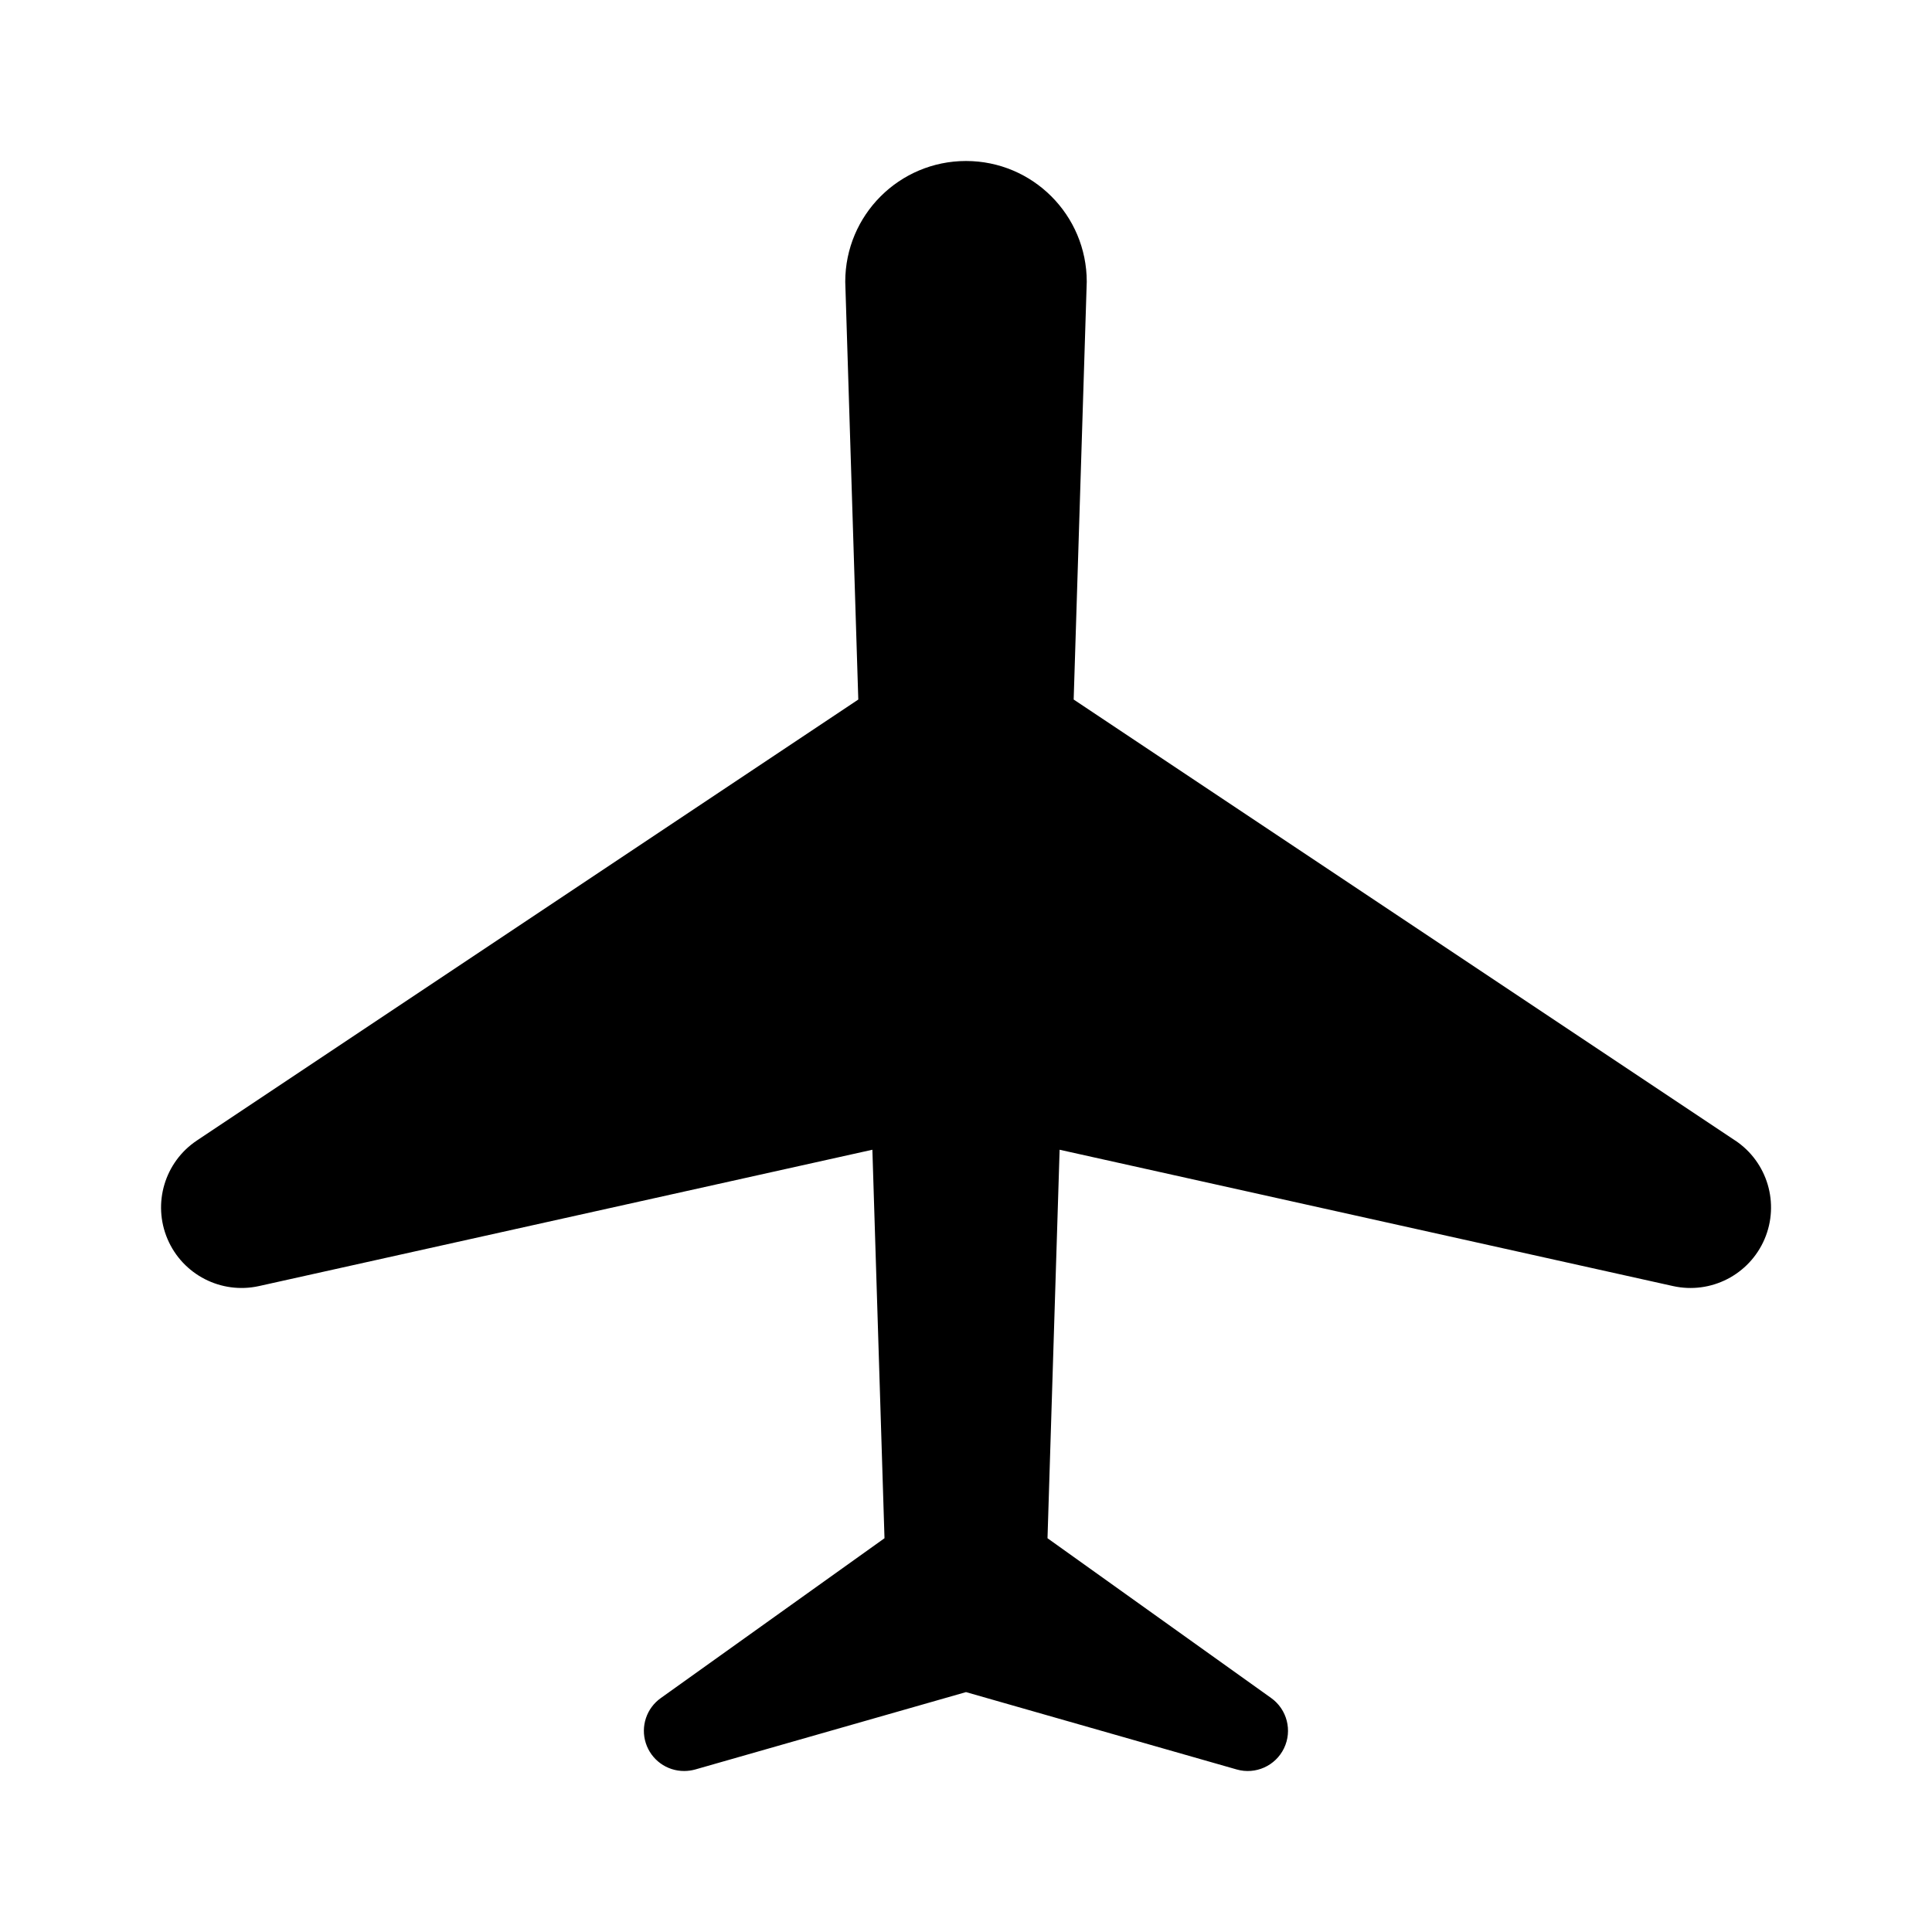
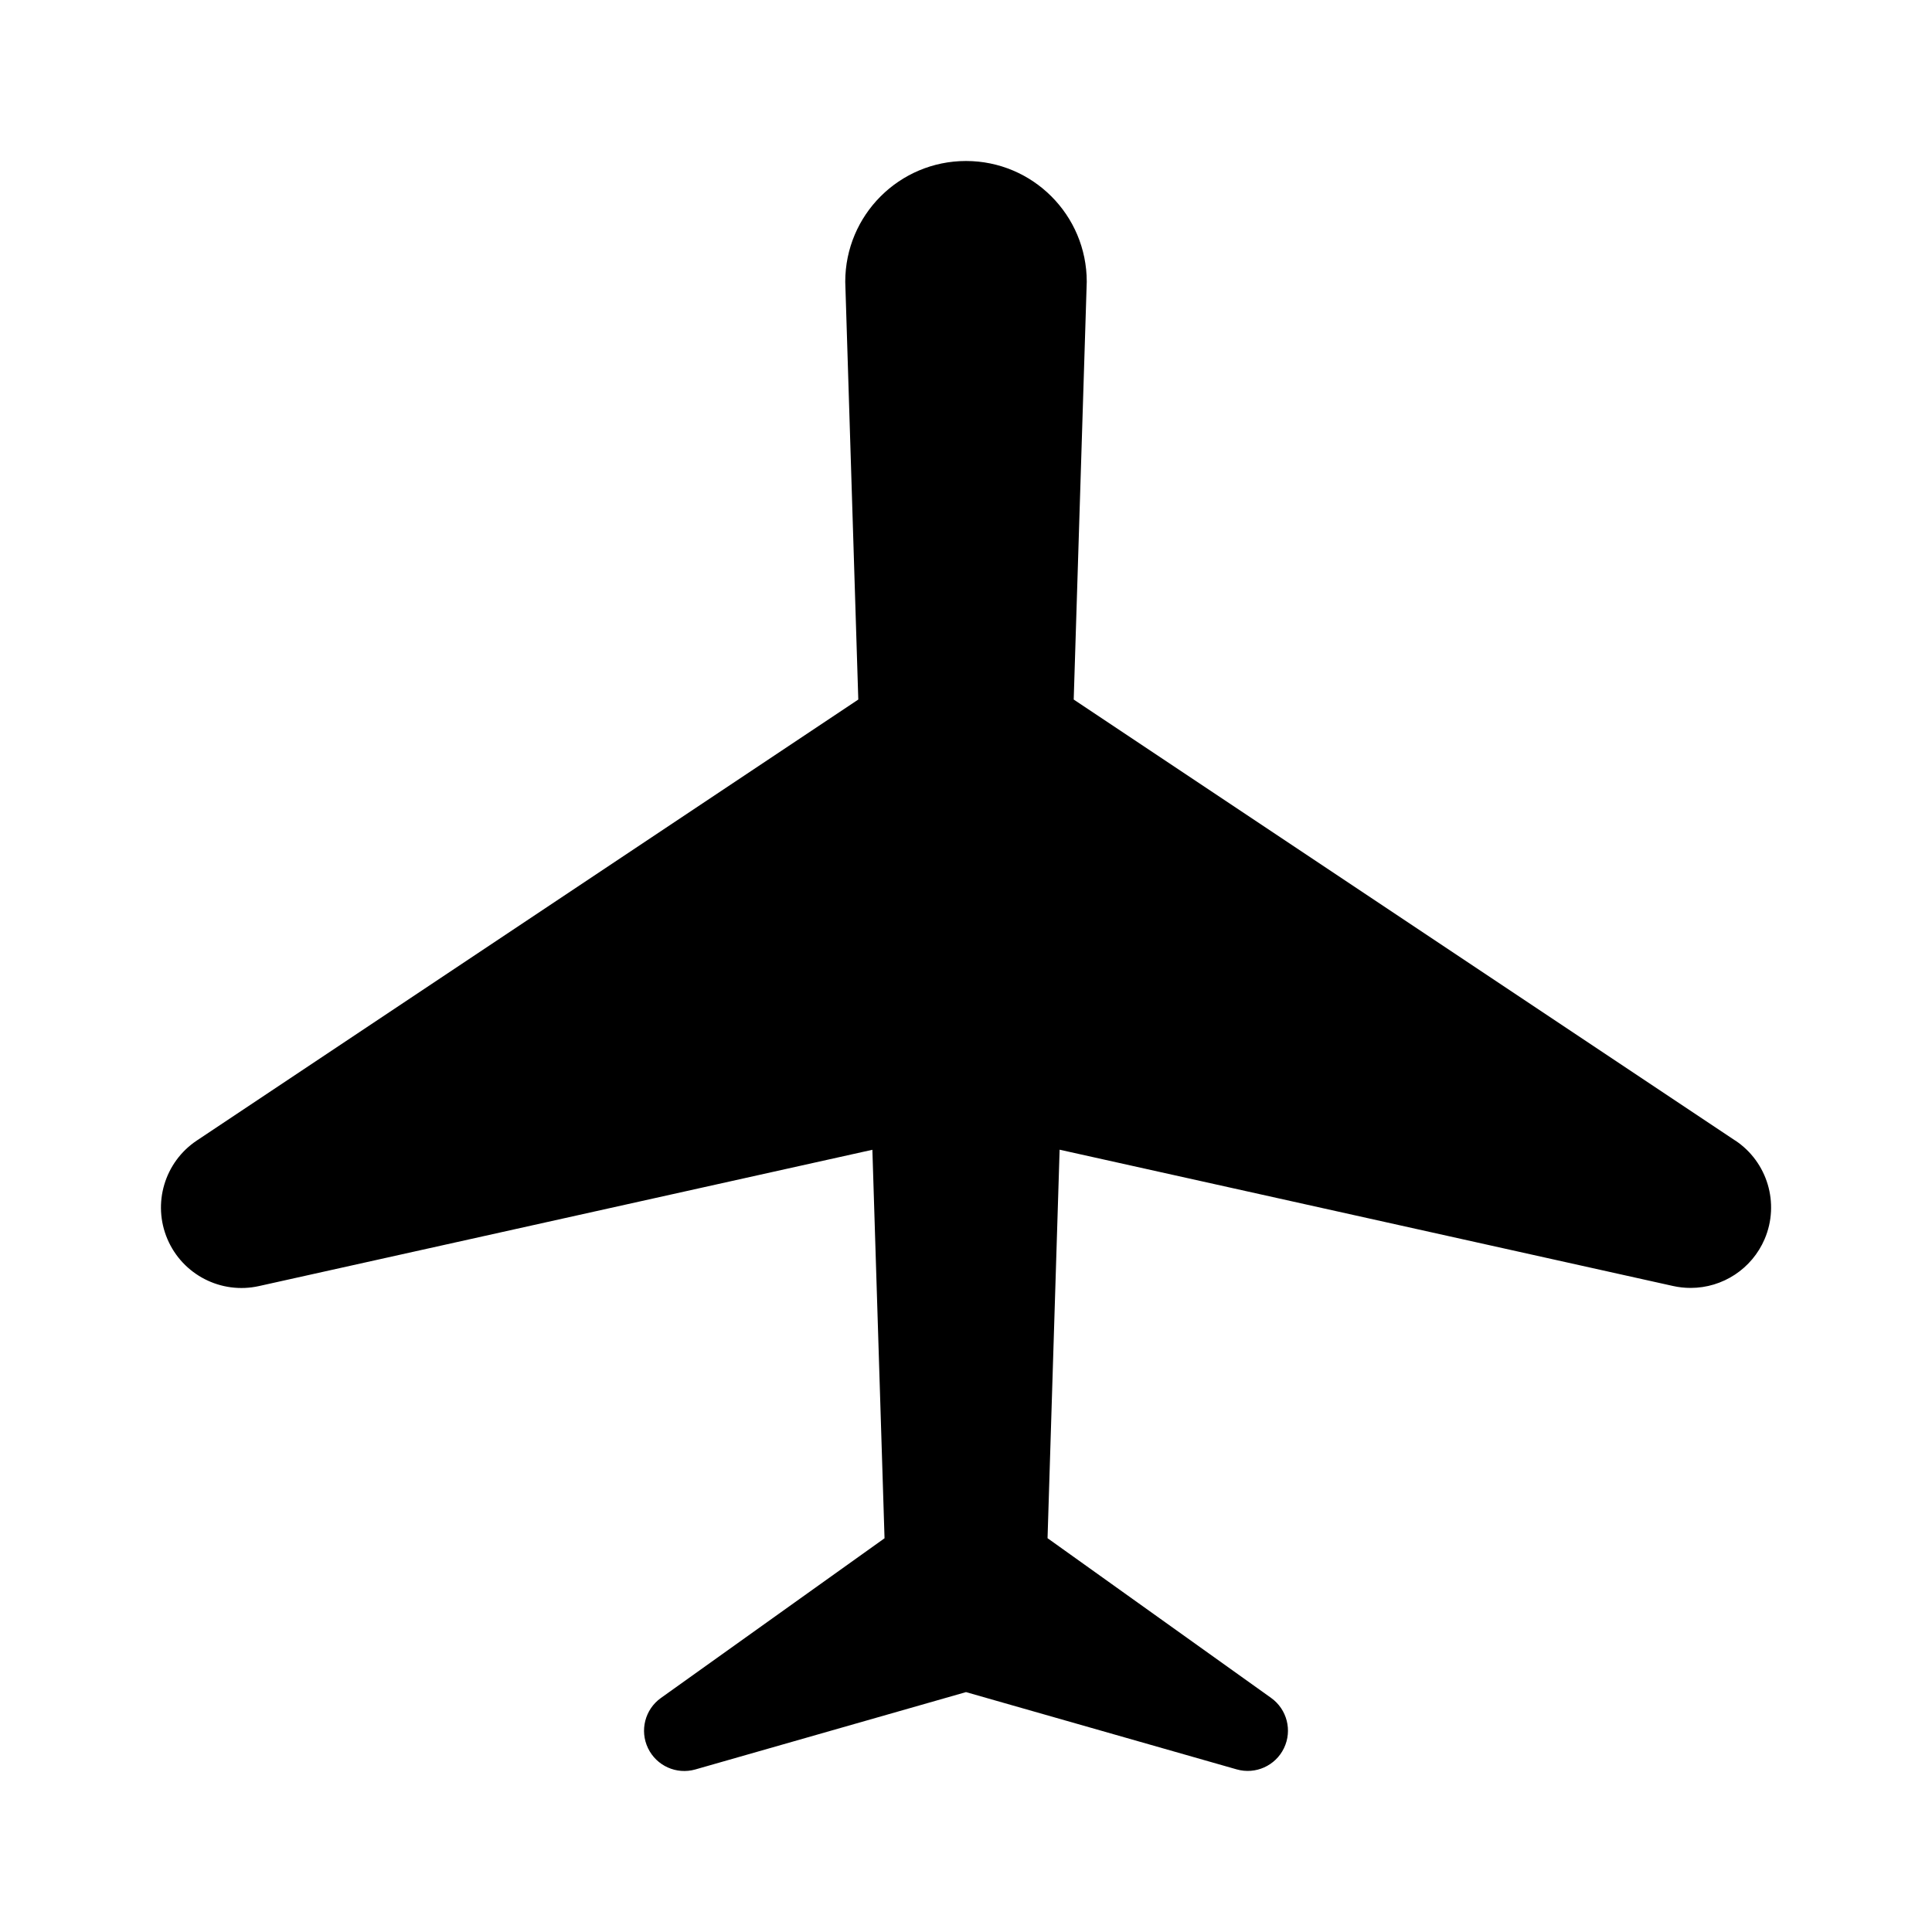
- <svg xmlns="http://www.w3.org/2000/svg" width="48" height="48" viewBox="0 0 48 48">
-   <path d="M43.11 28.336 26.675 17.38 27 7a3 3 0 1 0-6 0l.324 10.38L4.891 28.336a2 2 0 0 0 1.543 3.616l15.24-3.387.301 9.652-5.556 3.97A.998.998 0 0 0 17 44c.09 0 .184-.013.274-.038L24 42.04l6.726 1.922a1 1 0 0 0 .856-1.775l-5.557-3.97.301-9.652 15.24 3.387a2.002 2.002 0 0 0 2.274-1.167 2 2 0 0 0-.73-2.45Z" />
+ <svg width="24" height="24" viewBox="0 0 24 24">
+   <path d="M21.555 14.168 13.338 8.69 13.5 3.5a1.5 1.5 0 1 0-3 0l.162 5.19-8.217 5.478a1 1 0 0 0-.365 1.225 1 1 0 0 0 1.137.583l7.62-1.693.151 4.826-2.778 1.984a.5.5 0 0 0-.16.624.5.5 0 0 0 .587.264L12 21.02l3.363.96a.5.5 0 0 0 .587-.264.5.5 0 0 0-.16-.624l-2.777-1.984.15-4.826 7.62 1.693a1 1 0 0 0 .218.024 1 1 0 0 0 .92-.607 1 1 0 0 0-.366-1.225" />
</svg>
